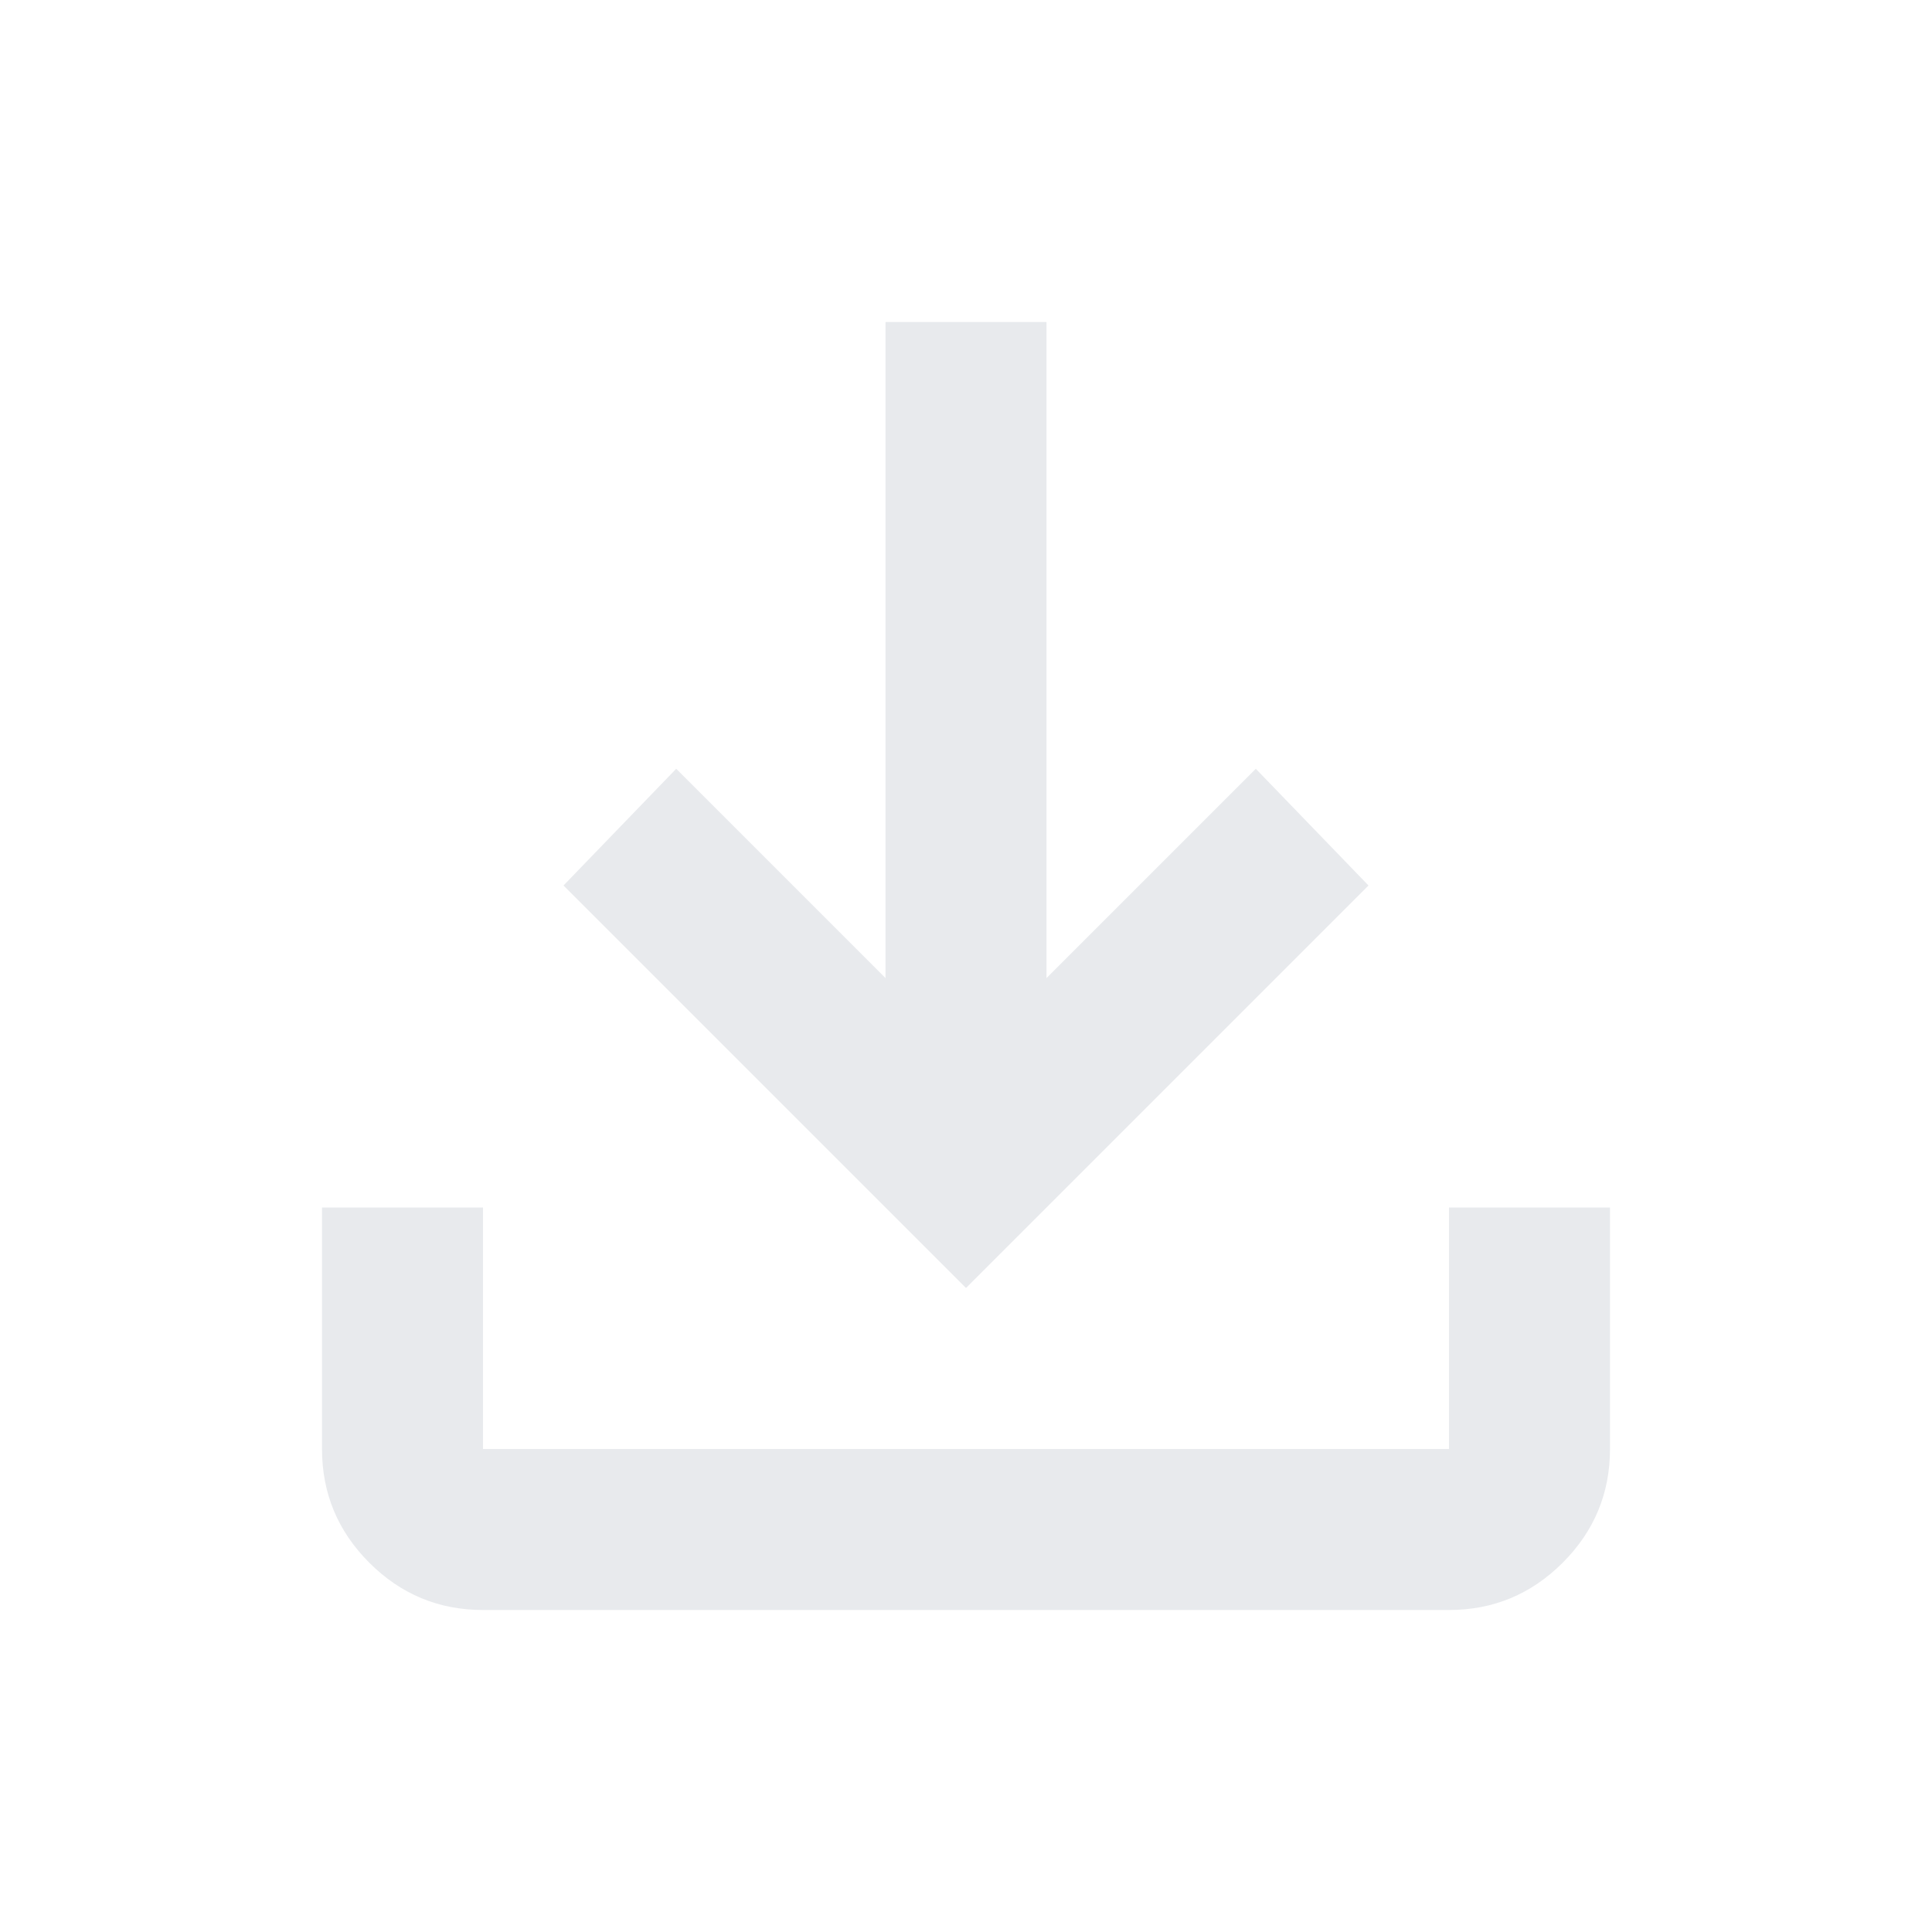
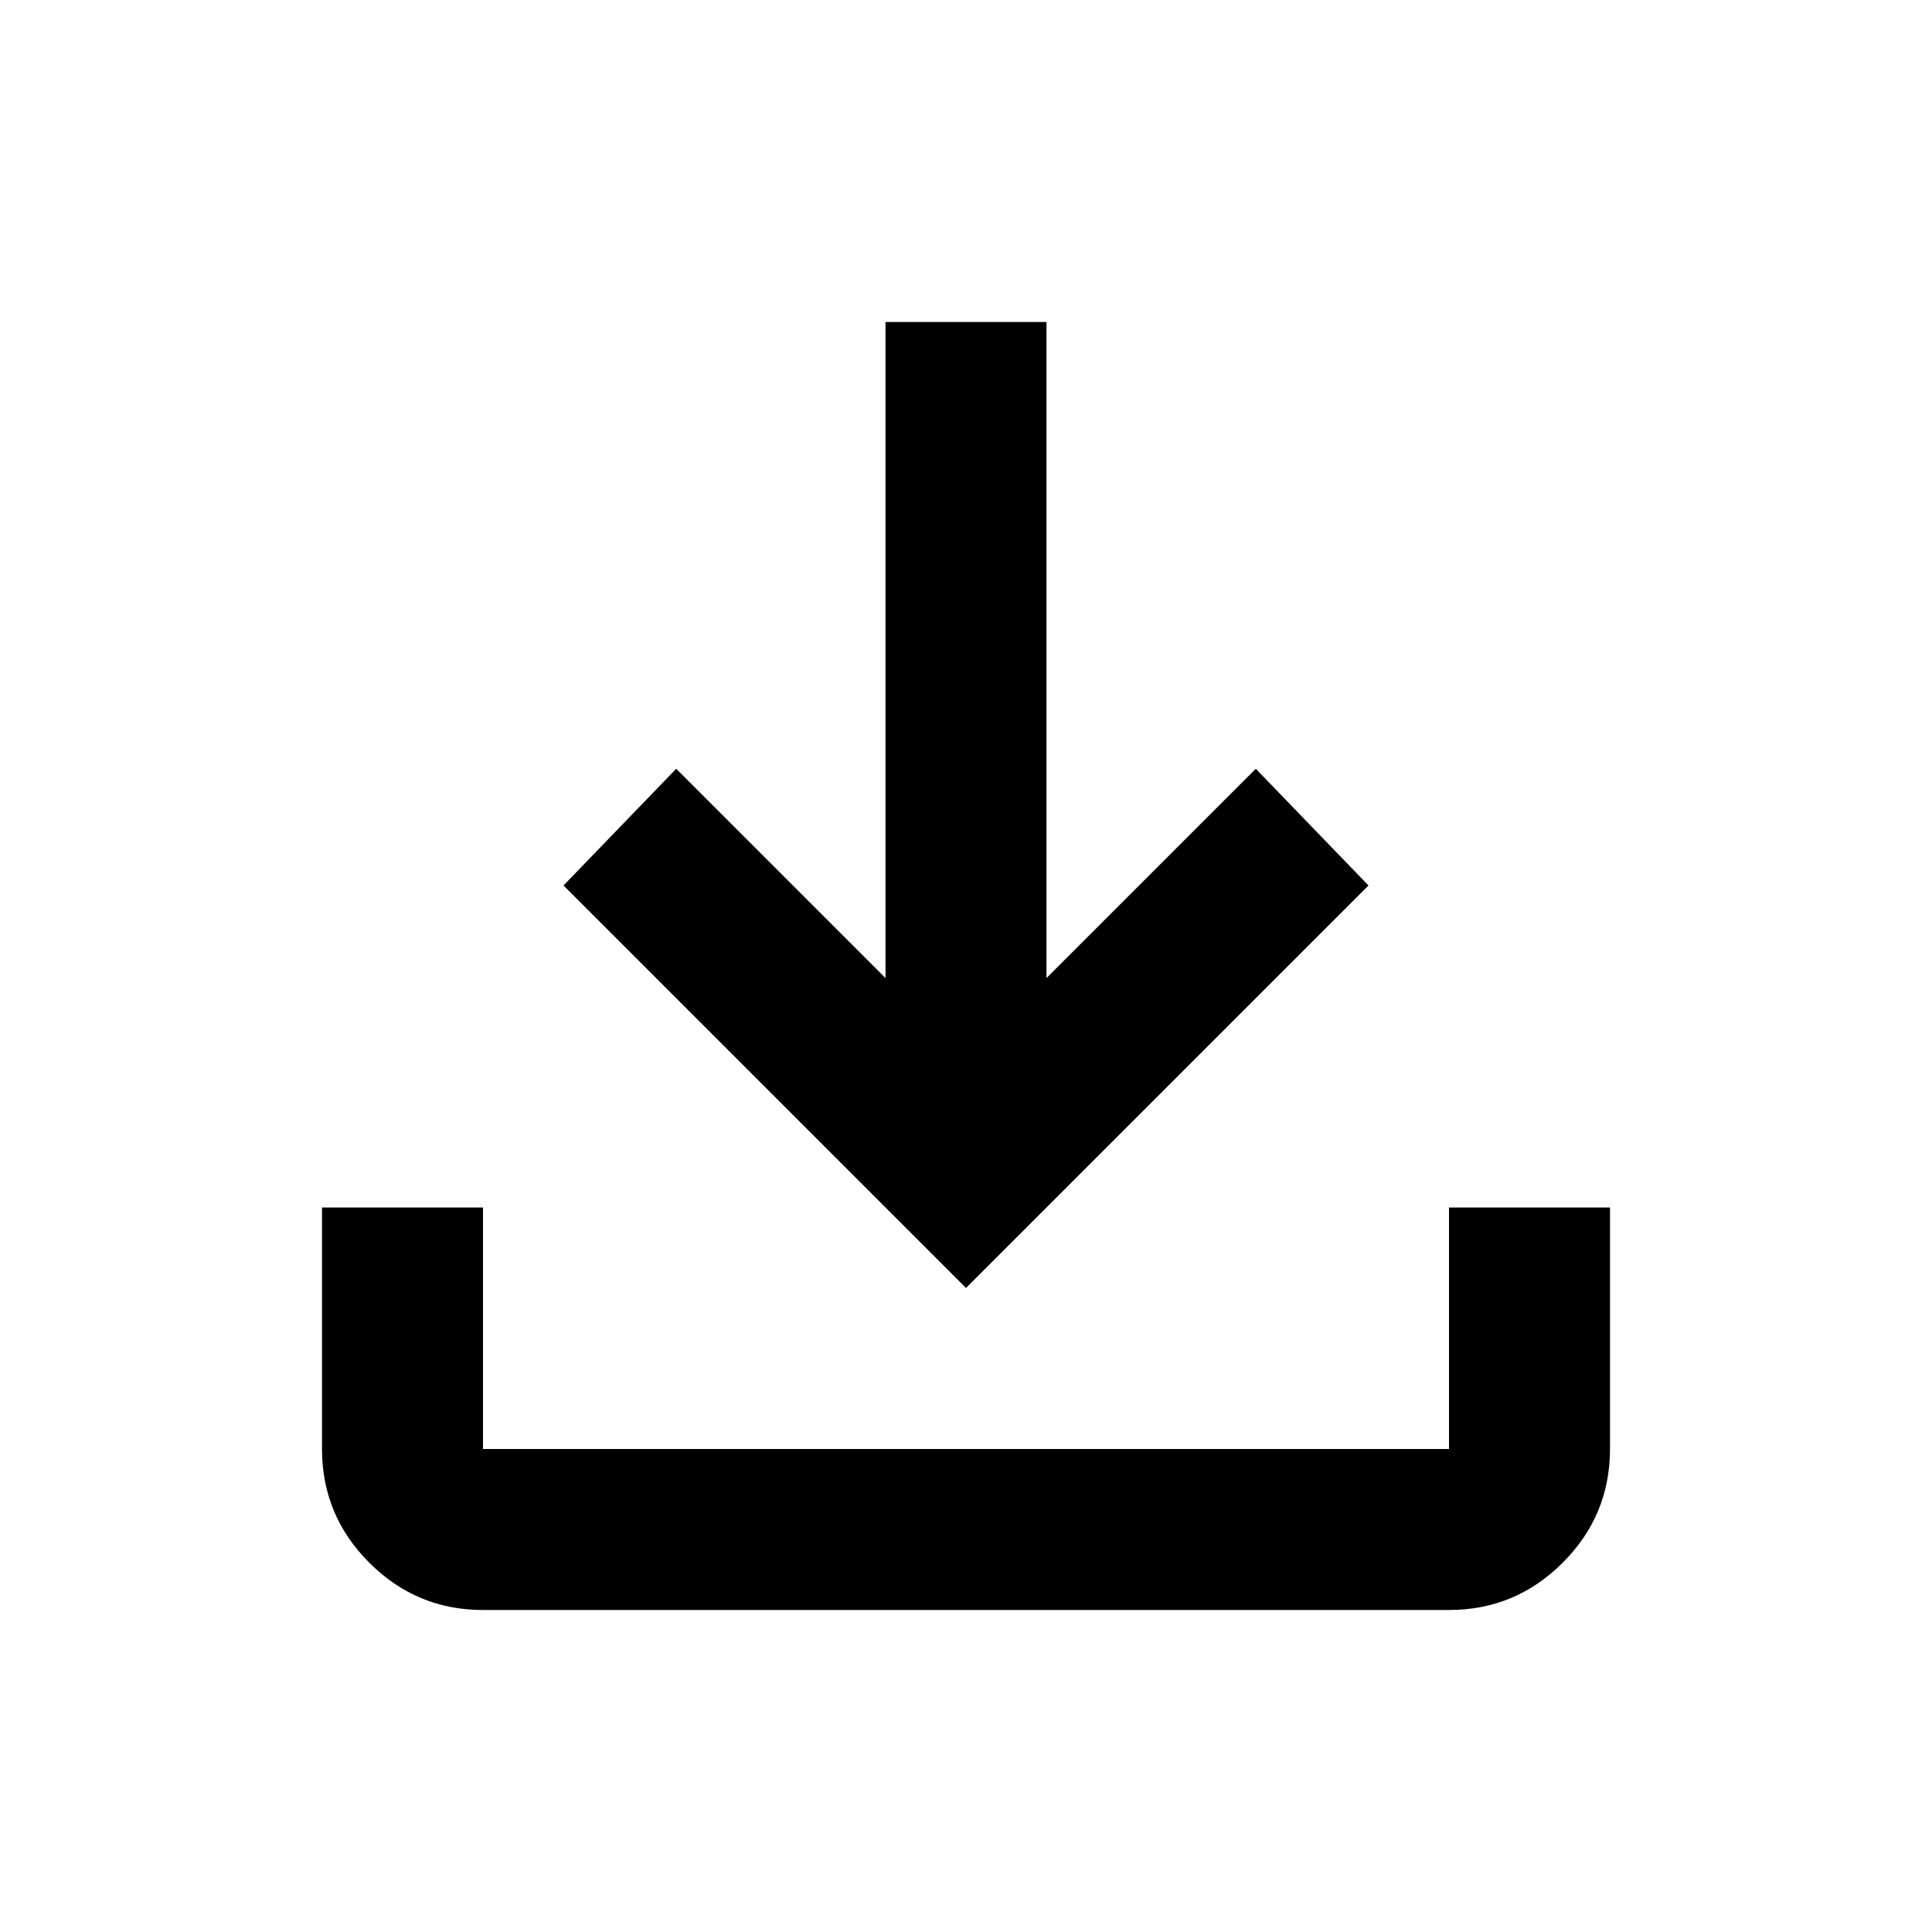
- <svg xmlns="http://www.w3.org/2000/svg" height="24px" viewBox="0 -960 960 960" width="24px" fill="#e8eaed">
-   <path d="M480-320 280-520l56-58 104 104v-326h80v326l104-104 56 58-200 200ZM240-160q-33 0-56.5-23.5T160-240v-120h80v120h480v-120h80v120q0 33-23.5 56.5T720-160H240Z" />
+ <svg xmlns="http://www.w3.org/2000/svg" height="24px" viewBox="0 -960 960 960" width="24px" fill="#e8eaed" version="1.1" id="svg1">
+   <defs id="defs1" />
+   <path d="M480-320 280-520l56-58 104 104v-326h80v326l104-104 56 58-200 200ZM240-160q-33 0-56.5-23.5T160-240v-120h80v120h480v-120h80v120q0 33-23.5 56.5T720-160H240Z" id="path1" style="fill:#000000" />
</svg>
